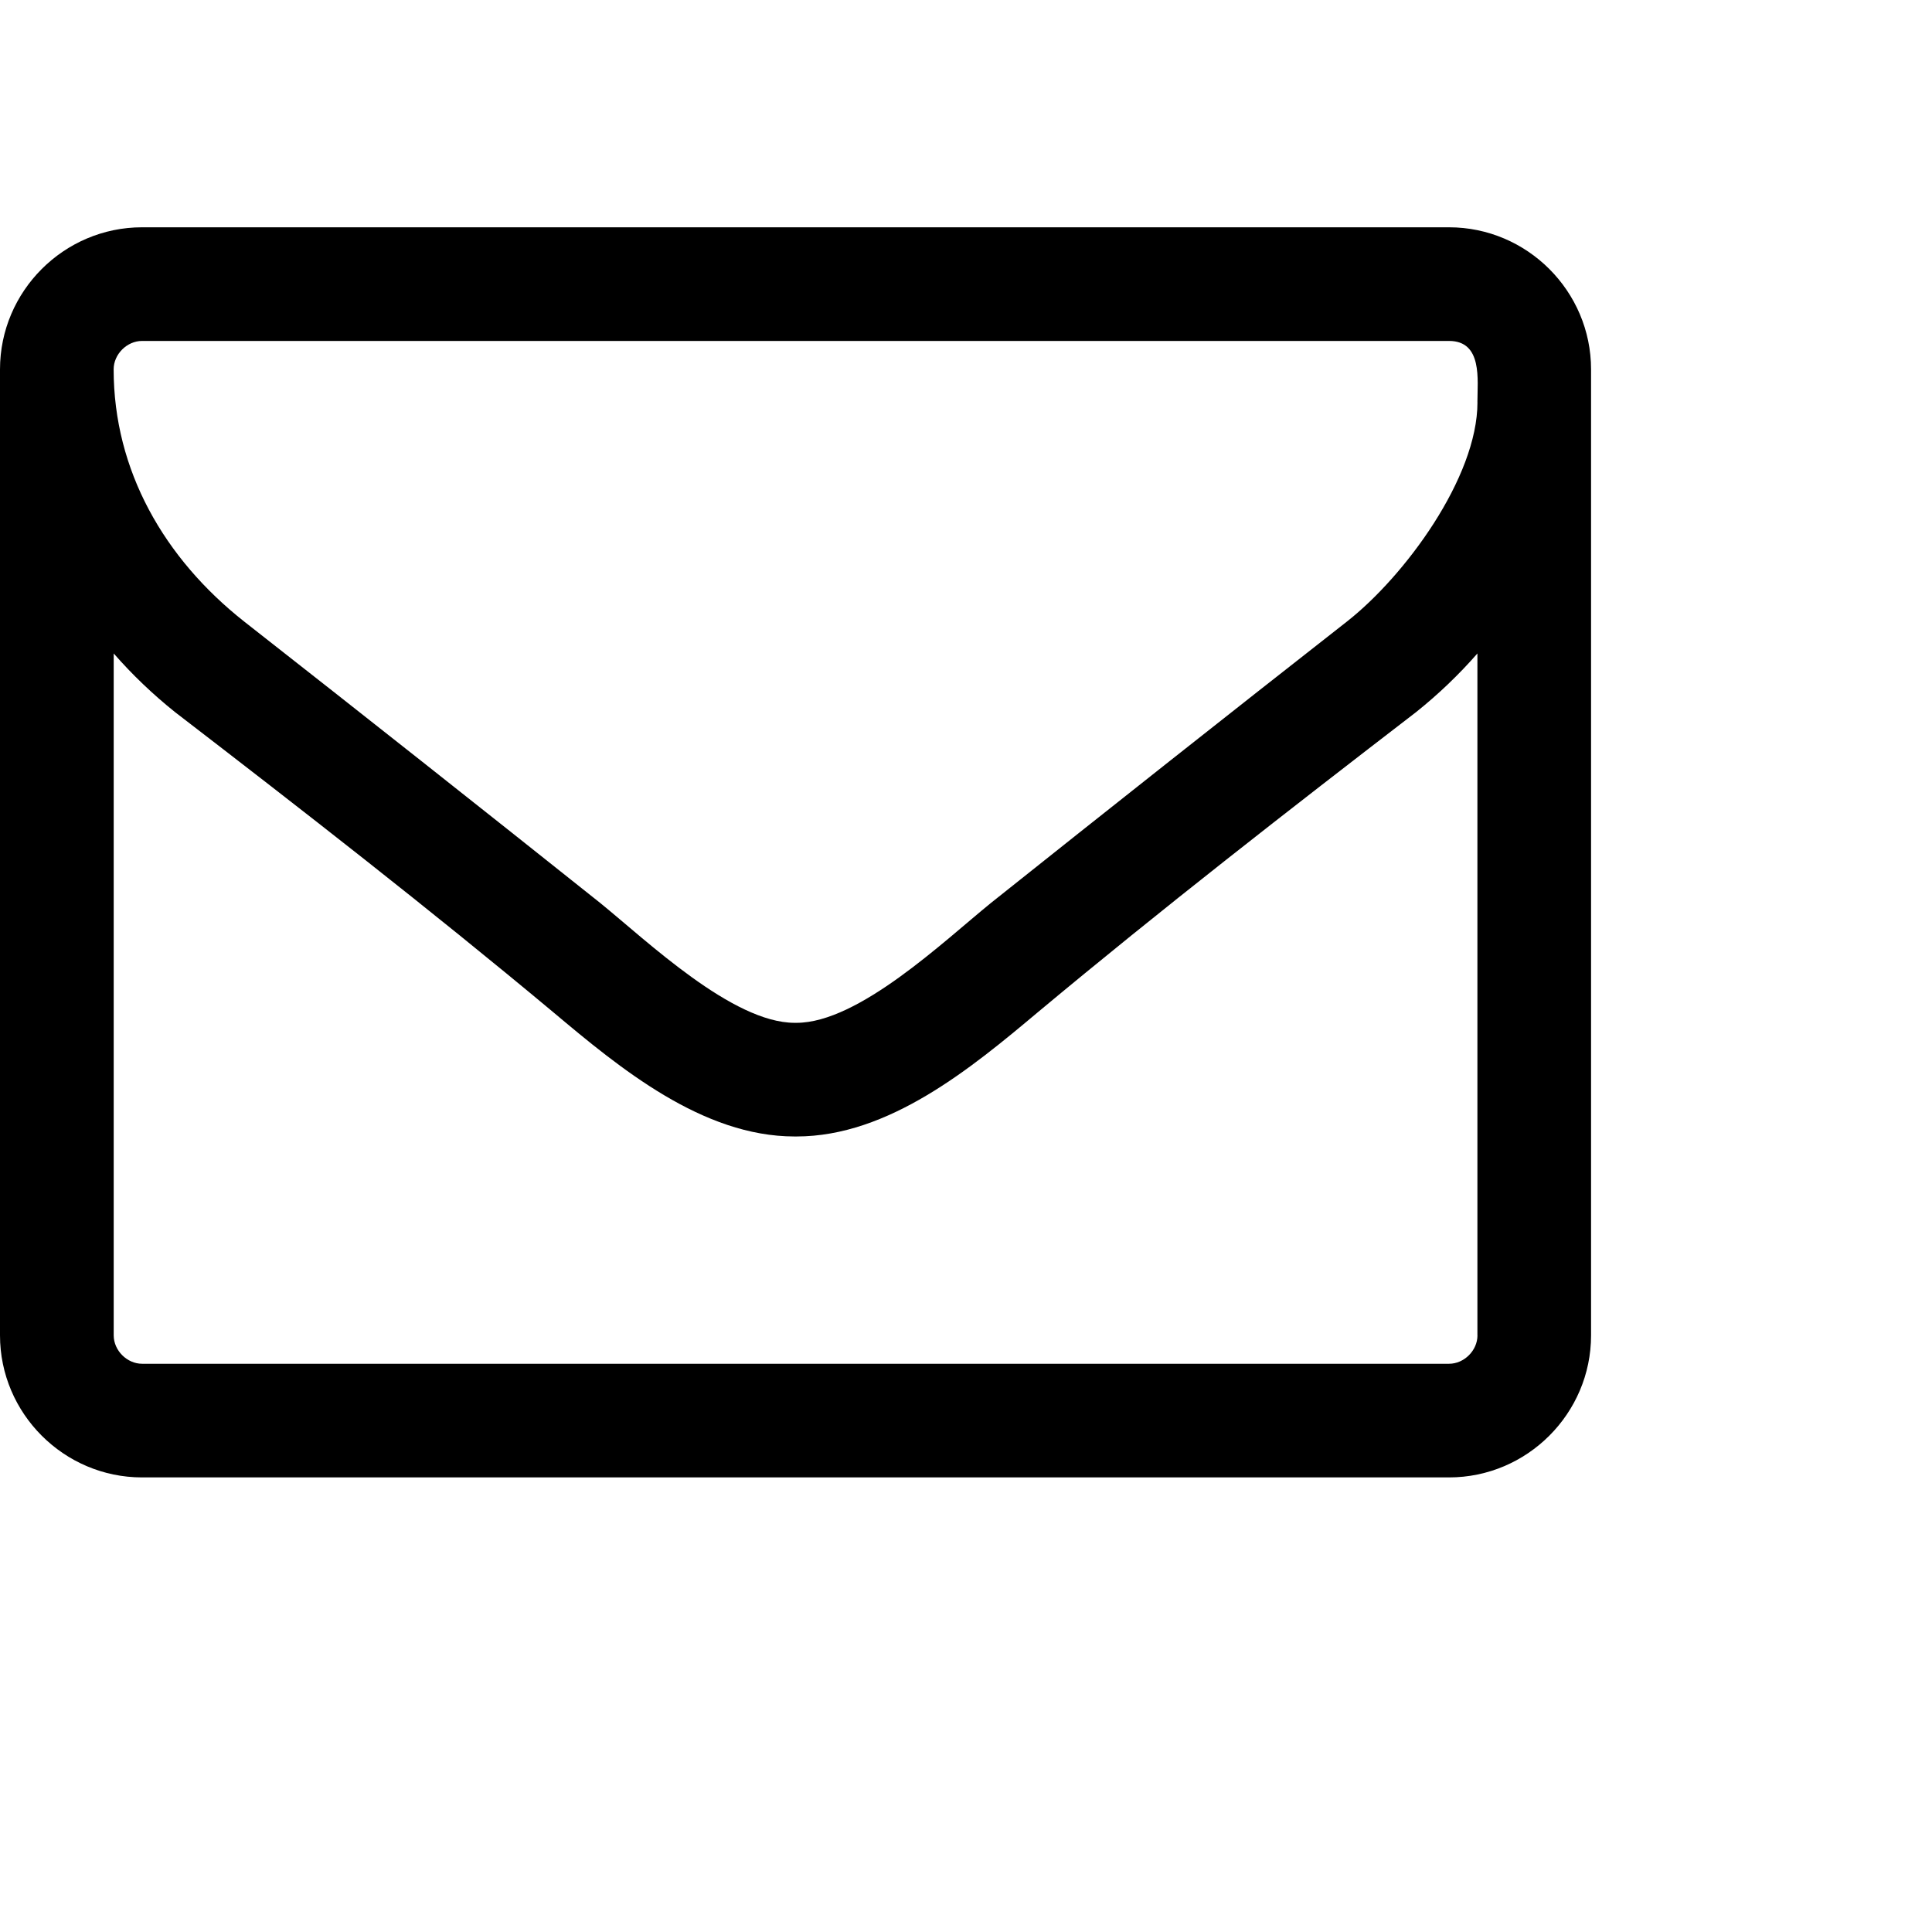
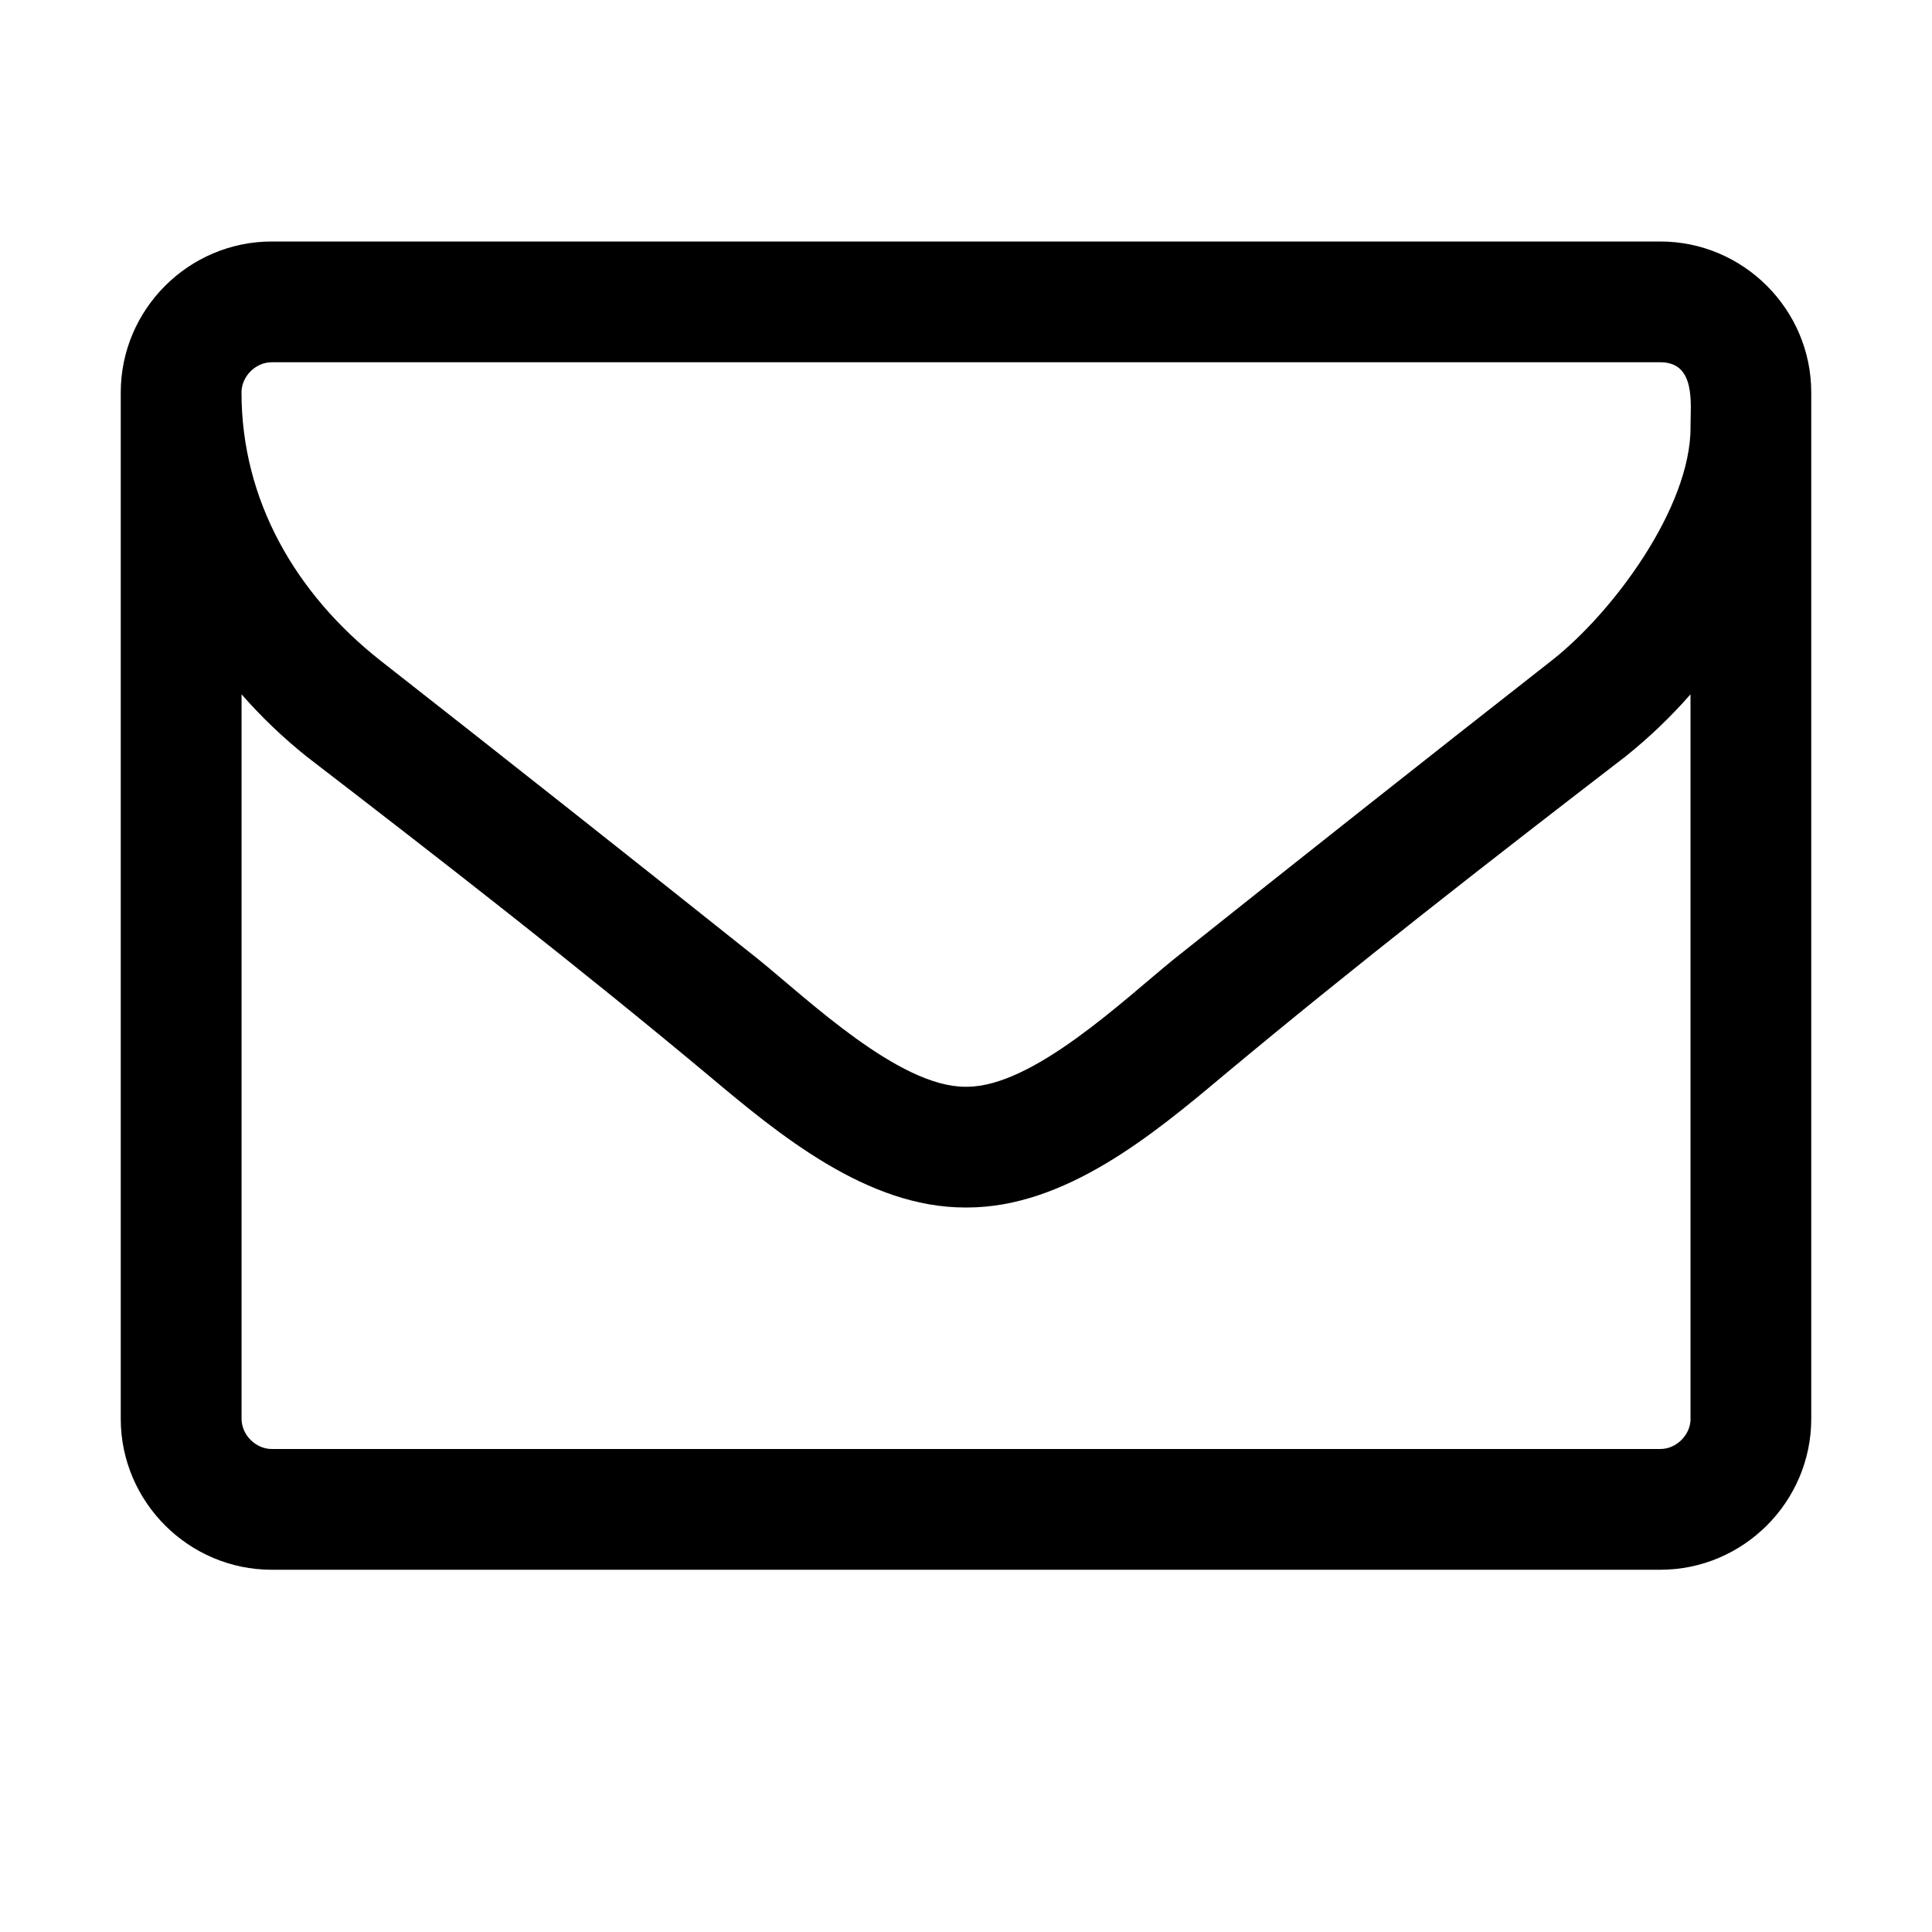
- <svg xmlns="http://www.w3.org/2000/svg" version="1.1" width="34" height="34" viewBox="0 0 34 34">
+ <svg xmlns="http://www.w3.org/2000/svg" version="1.1" width="34" height="34" viewBox="0 0 28 32">
  <path d="M26 23.5v-12c-0.328 0.375-0.688 0.719-1.078 1.031-2.234 1.719-4.484 3.469-6.656 5.281-1.172 0.984-2.625 2.188-4.25 2.188h-0.031c-1.625 0-3.078-1.203-4.25-2.188-2.172-1.813-4.422-3.563-6.656-5.281-0.391-0.313-0.75-0.656-1.078-1.031v12c0 0.266 0.234 0.5 0.5 0.5h23c0.266 0 0.5-0.234 0.5-0.5zM26 7.078c0-0.391 0.094-1.078-0.5-1.078h-23c-0.266 0-0.5 0.234-0.5 0.5 0 1.781 0.891 3.328 2.297 4.438 2.094 1.641 4.188 3.297 6.266 4.953 0.828 0.672 2.328 2.109 3.422 2.109h0.031c1.094 0 2.594-1.437 3.422-2.109 2.078-1.656 4.172-3.313 6.266-4.953 1.016-0.797 2.297-2.531 2.297-3.859zM28 6.5v17c0 1.375-1.125 2.5-2.5 2.5h-23c-1.375 0-2.5-1.125-2.5-2.5v-17c0-1.375 1.125-2.5 2.5-2.5h23c1.375 0 2.5 1.125 2.5 2.5z" />
</svg>
